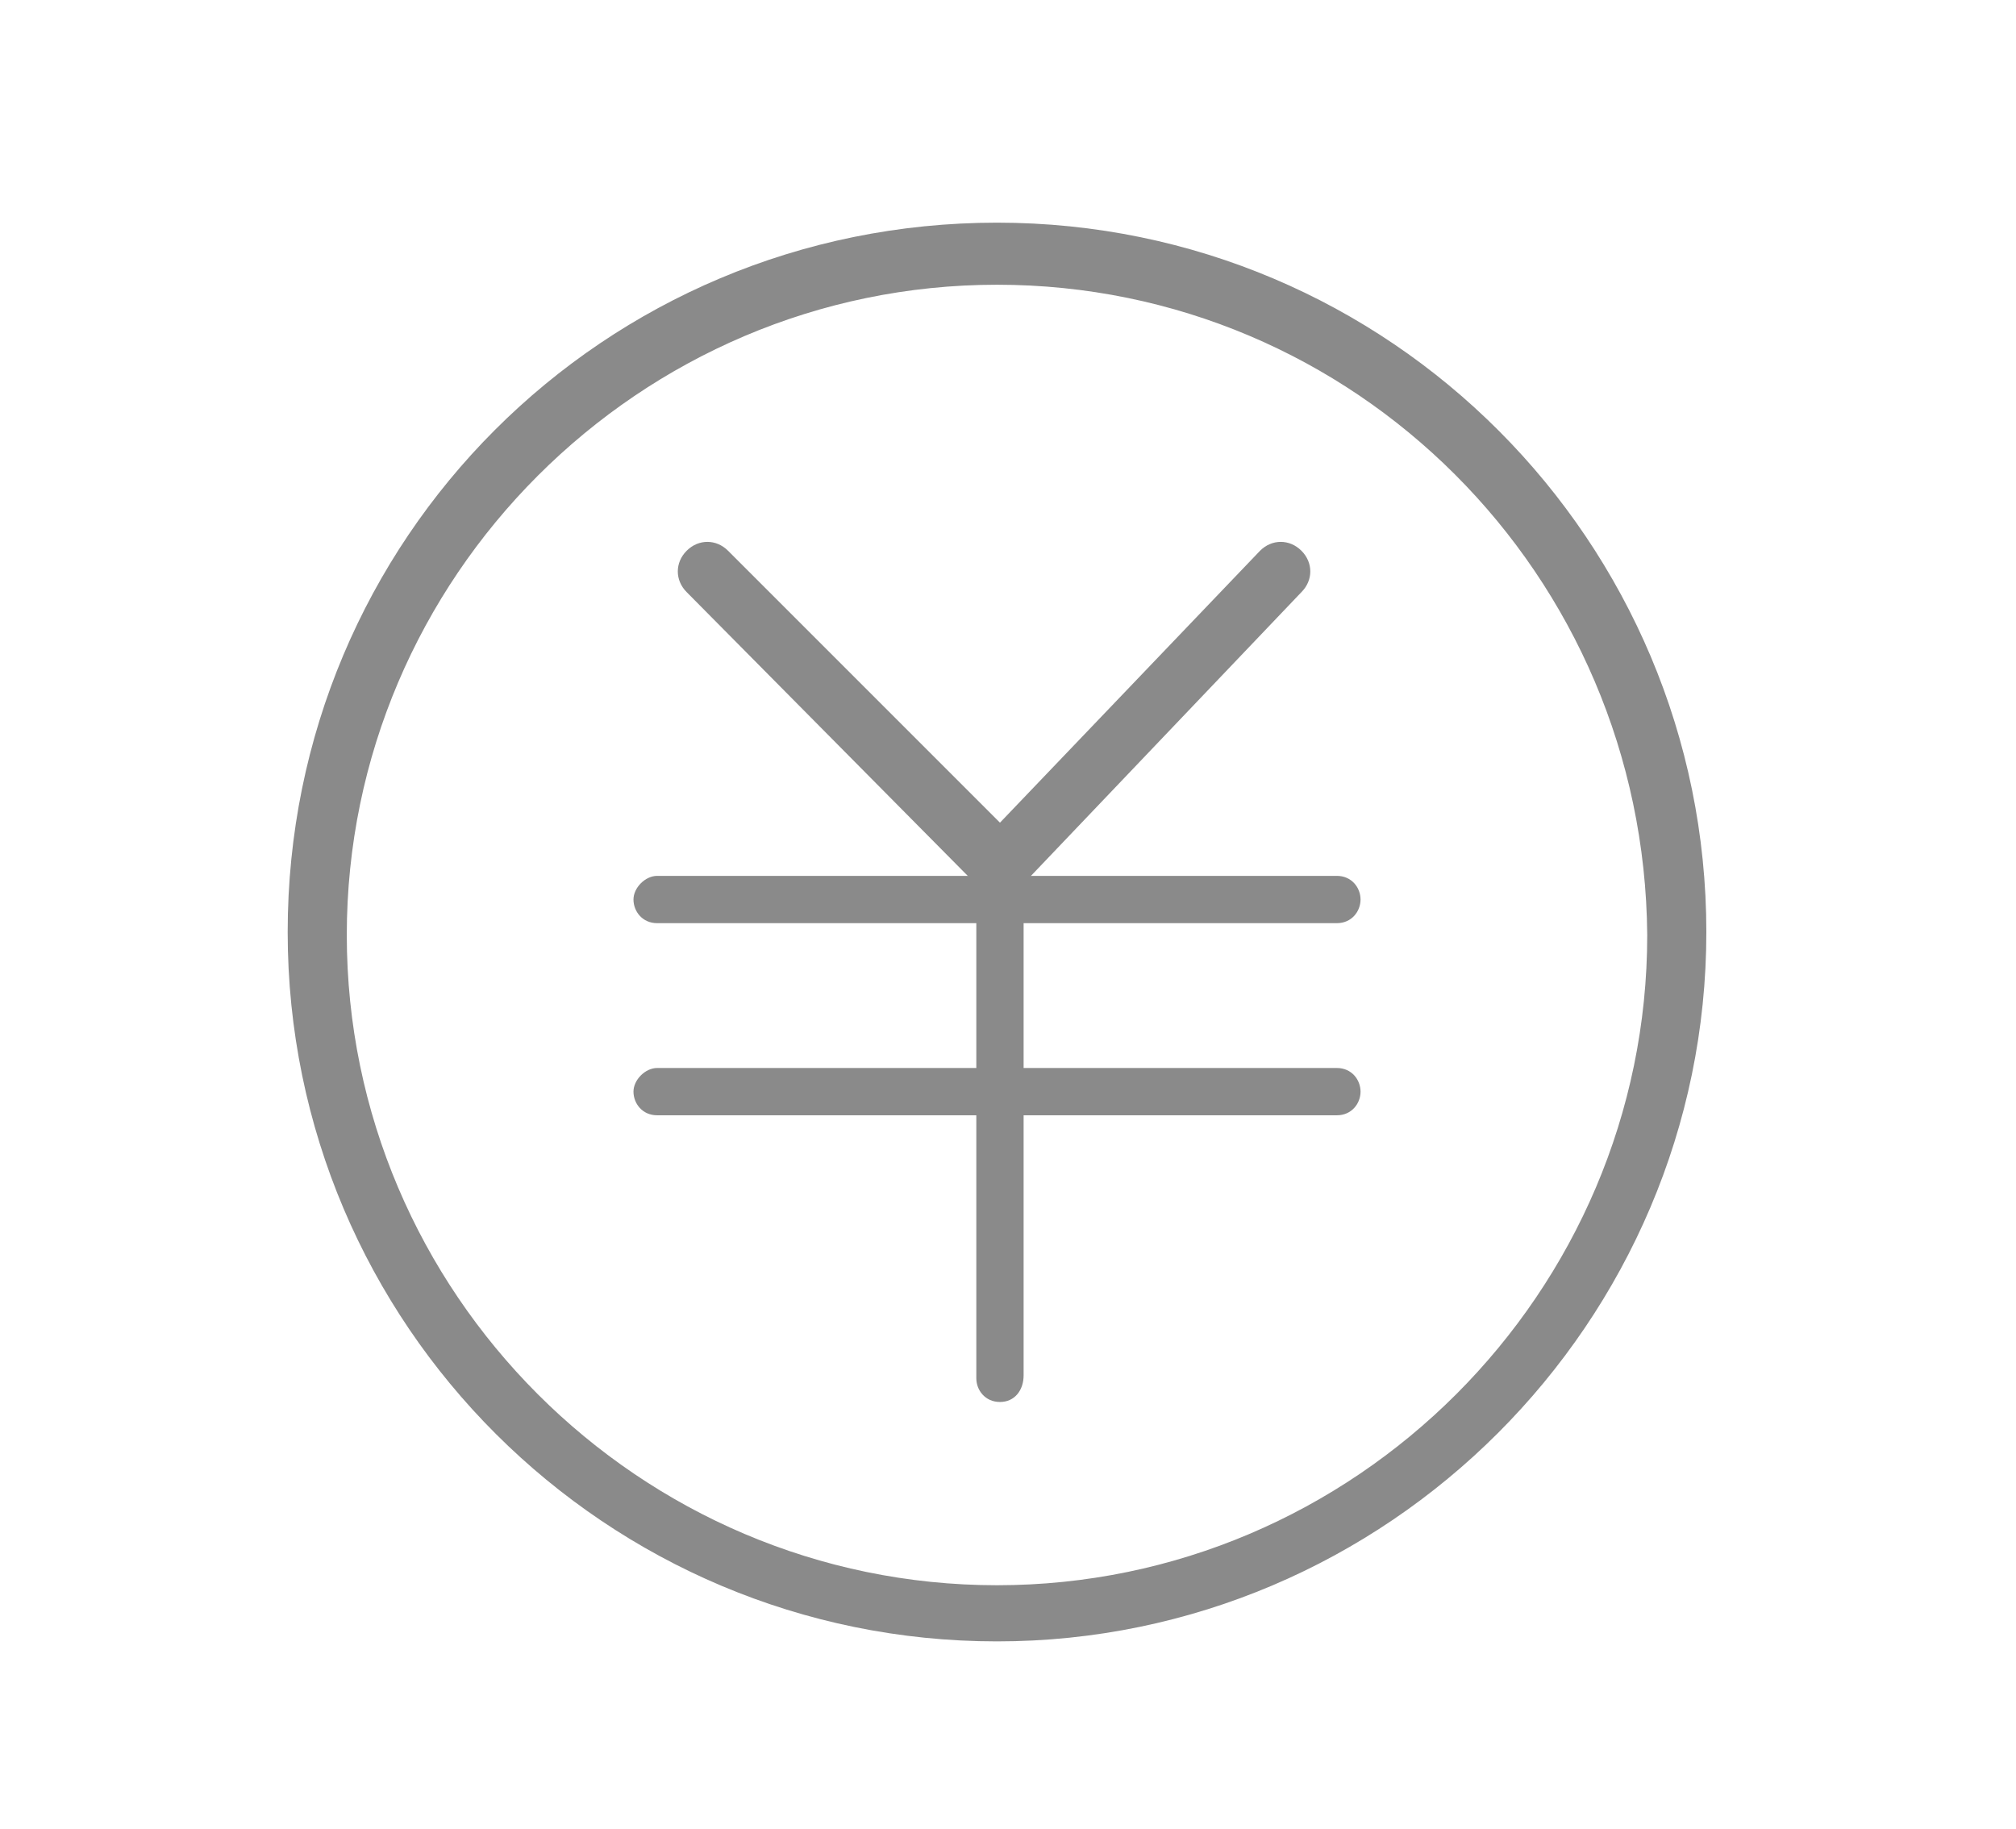
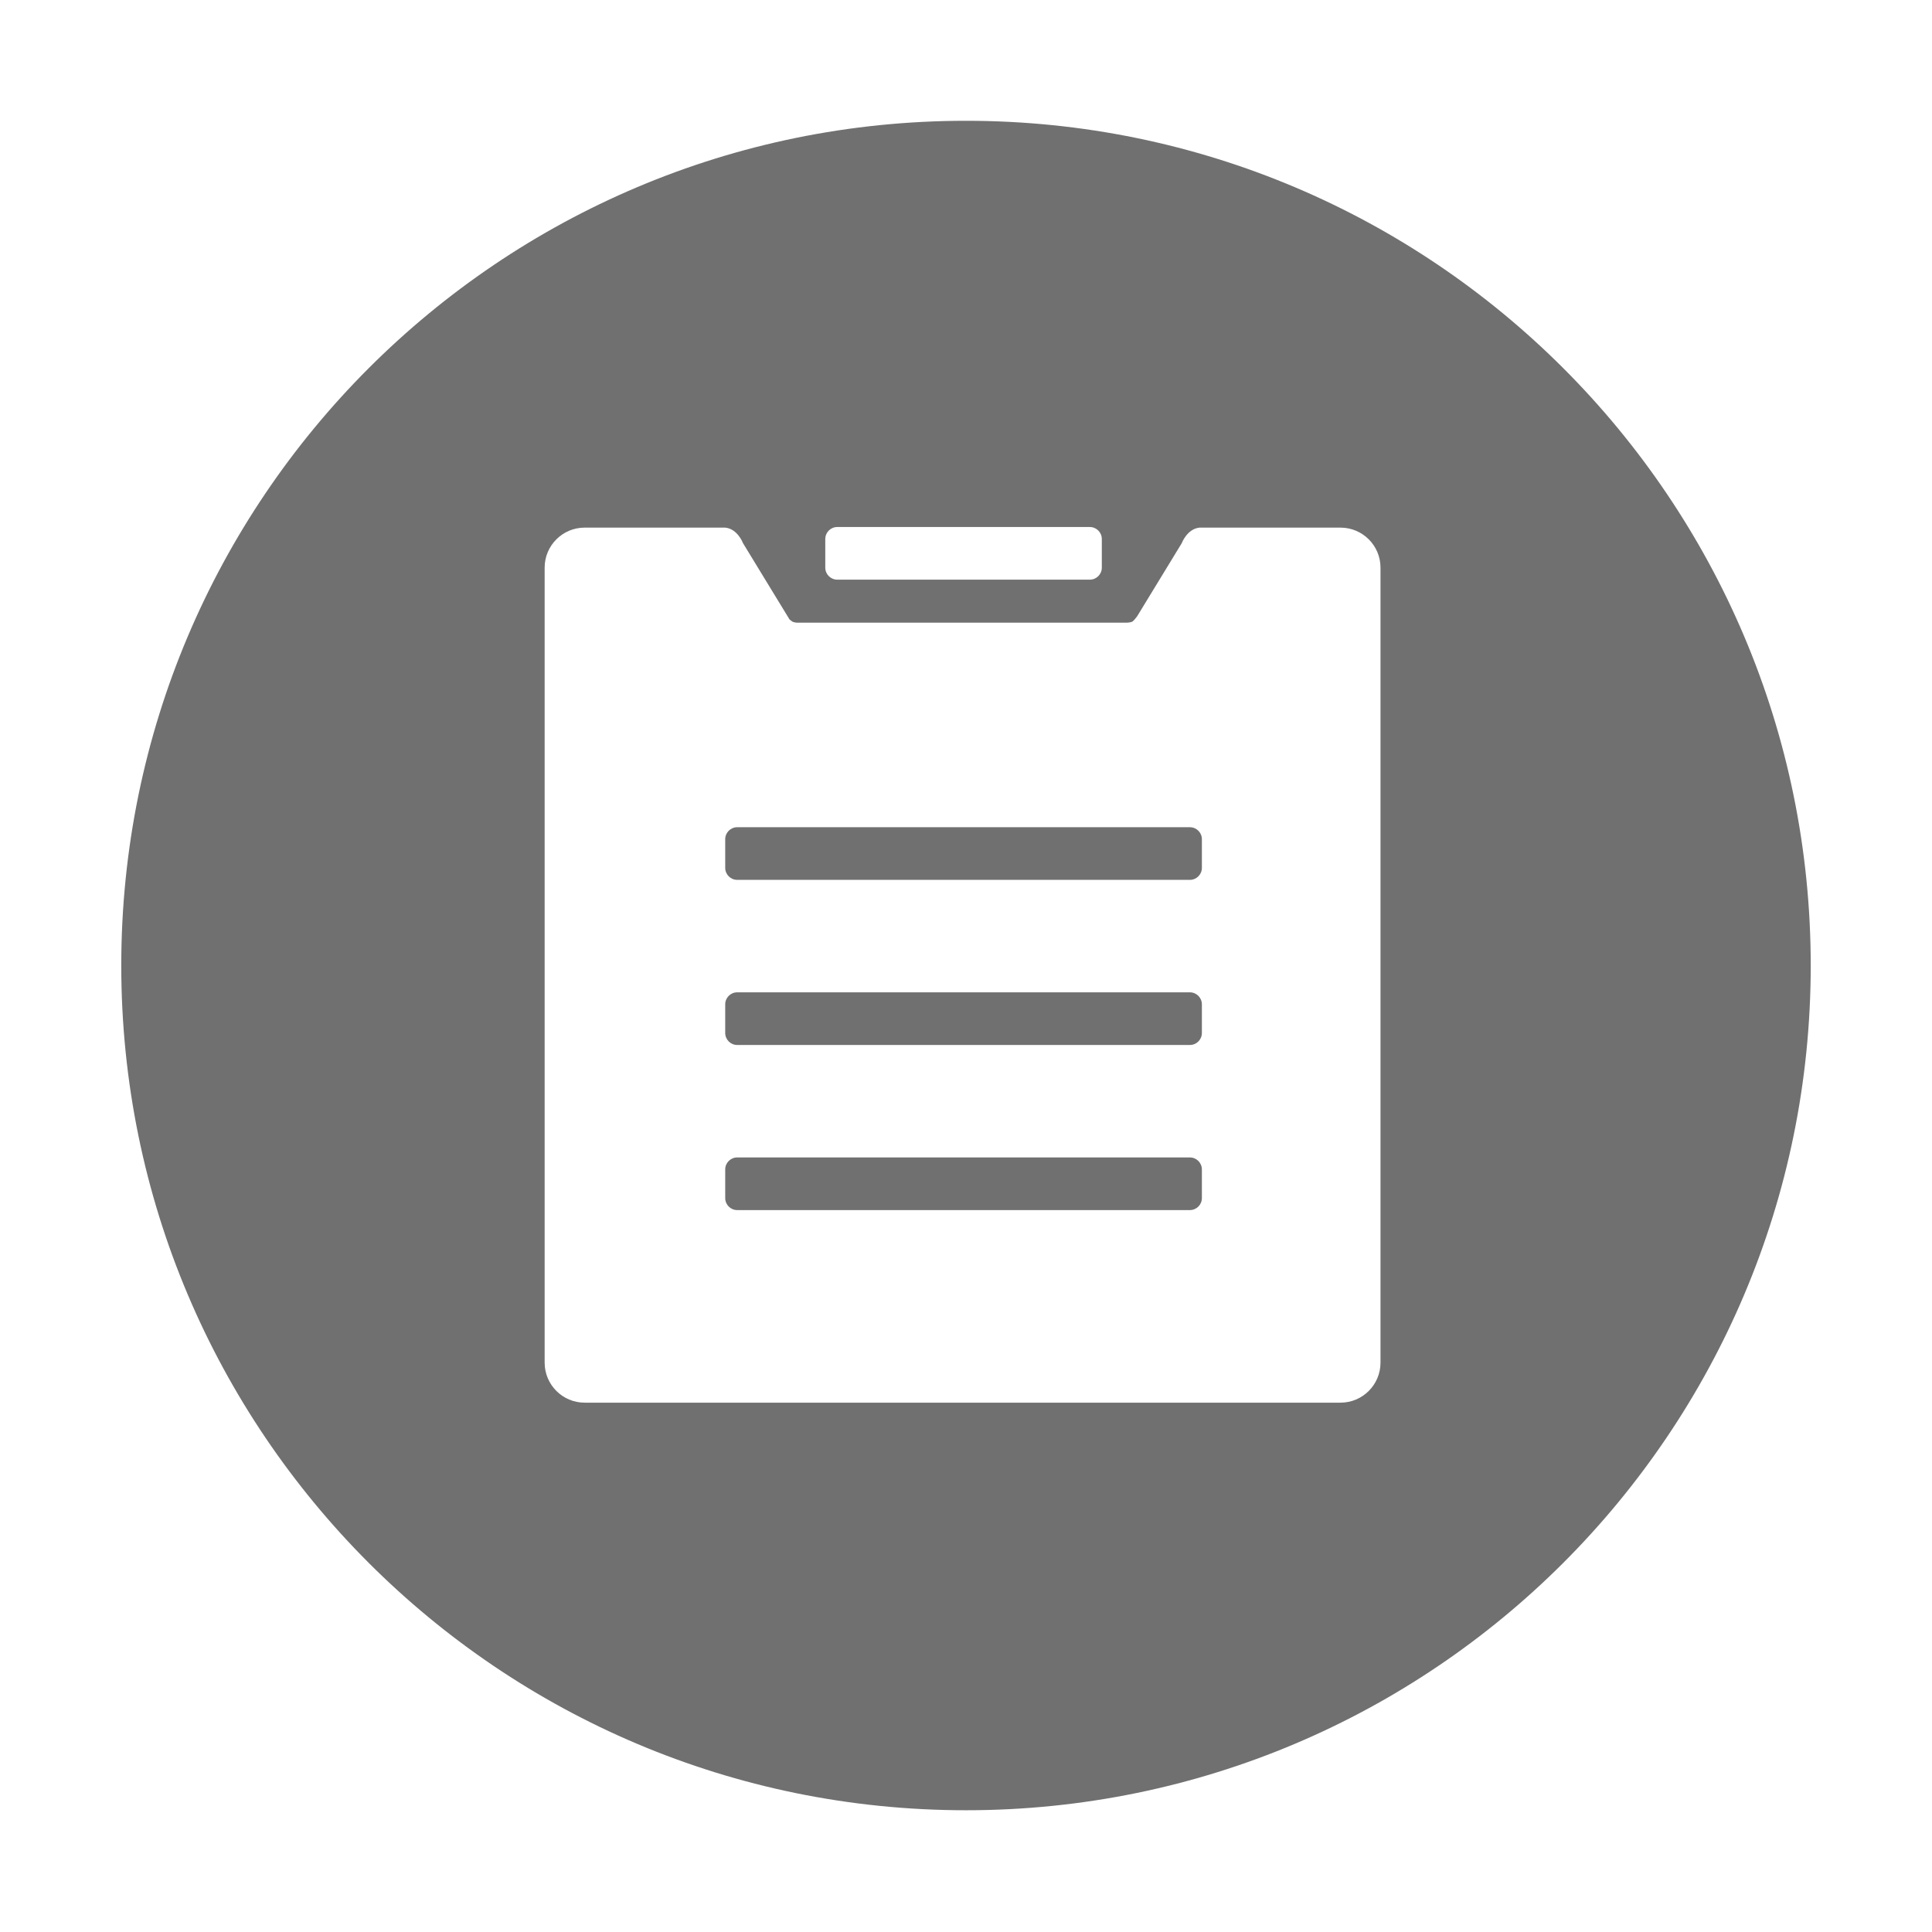
- <svg xmlns="http://www.w3.org/2000/svg" t="1597418943319" class="icon" viewBox="0 0 1129 1024" version="1.1" p-id="927" width="220.508" height="200">
+ <svg xmlns="http://www.w3.org/2000/svg" t="1597485659770" class="icon" viewBox="0 0 1024 1024" version="1.1" p-id="12264" width="200" height="200">
  <defs>
    <style type="text/css" />
  </defs>
-   <path d="M558.345 919.172c-218.483 0-397.241-177.103-397.241-397.241s177.103-397.241 397.241-397.241 397.241 178.759 397.241 397.241-178.759 397.241-397.241 397.241z m0-759.724c-200.276 0-364.138 163.862-364.138 364.138s163.862 364.138 364.138 364.138 364.138-163.862 364.138-364.138c-1.655-201.931-163.862-364.138-364.138-364.138z" fill="#8a8a8a" p-id="928" />
-   <path d="M560 508.69L384.552 331.586c-6.621-6.621-6.621-16.552 0-23.172s16.552-6.621 23.172 0l152.276 152.276 145.655-152.276c6.621-6.621 16.552-6.621 23.172 0 6.621 6.621 6.621 16.552 0 23.172L560 508.69z" fill="#8a8a8a" p-id="929" />
-   <path d="M748.69 516.966h-380.69c-8.276 0-13.241-6.621-13.241-13.241s6.621-13.241 13.241-13.241h380.69c8.276 0 13.241 6.621 13.241 13.241s-4.966 13.241-13.241 13.241zM748.69 624.552h-380.69c-8.276 0-13.241-6.621-13.241-13.241s6.621-13.241 13.241-13.241h380.69c8.276 0 13.241 6.621 13.241 13.241s-4.966 13.241-13.241 13.241z" fill="#8a8a8a" p-id="930" />
-   <path d="M560 785.103c-8.276 0-13.241-6.621-13.241-13.241V483.862c0-8.276 6.621-13.241 13.241-13.241s13.241 6.621 13.241 13.241v286.345c0 8.276-4.966 14.897-13.241 14.897z" fill="#8a8a8a" p-id="931" />
+   <path d="M630.659 613.468 390.742 613.468c-3.515 0-6.364 2.85-6.364 6.363l0 15.174c0 3.517 2.849 6.366 6.364 6.366l239.917 0c3.516 0 6.365-2.849 6.365-6.366l0-15.174C637.024 616.318 634.174 613.468 630.659 613.468z" p-id="12265" fill="#707070" />
+   <path d="M630.659 438.443 390.742 438.443c-3.515 0-6.364 2.849-6.364 6.364l0 15.173c0 3.516 2.849 6.365 6.364 6.365l239.917 0c3.516 0 6.365-2.85 6.365-6.365l0-15.173C637.024 441.292 634.174 438.443 630.659 438.443z" p-id="12266" fill="#707070" />
+   <path d="M630.659 525.955 390.742 525.955c-3.515 0-6.364 2.849-6.364 6.364l0 15.174c0 3.517 2.849 6.366 6.364 6.366l239.917 0c3.516 0 6.365-2.849 6.365-6.366l0-15.174C637.024 528.804 634.174 525.955 630.659 525.955z" p-id="12267" fill="#707070" />
+   <path d="M511.999 64.021c-247.272 0-447.724 200.452-447.724 447.724s200.452 447.724 447.724 447.724 447.724-200.453 447.724-447.724S759.271 64.021 511.999 64.021zM437.416 285.692c0-3.515 2.85-6.364 6.365-6.364l133.84 0c3.516 0 6.365 2.849 6.365 6.364l0 15.174c0 3.515-2.849 6.364-6.365 6.364L443.781 307.229c-3.516 0-6.365-2.849-6.365-6.364L437.416 285.692zM731.692 722.225c0 11.718-9.498 21.216-21.214 21.216L309.89 743.441c-11.717 0-21.215-9.498-21.215-21.216L288.675 300.865c0-11.717 9.499-21.215 21.215-21.215l74.5 0c6.613 0.669 9.402 8.221 9.402 8.221l24.659 40.421c0 0 1.149 0.964 1.595 1.215 0.608 0.341 2.255 0.53 2.255 0.53l174.893 0c0 0 2.165-0.108 2.917-0.53 0.874-0.49 2.621-2.896 2.621-2.896l23.634-38.739c0 0 2.79-7.552 9.402-8.221l74.712 0c11.717 0 21.214 9.498 21.214 21.215L731.695 722.225z" p-id="12268" fill="#707070" />
</svg>
